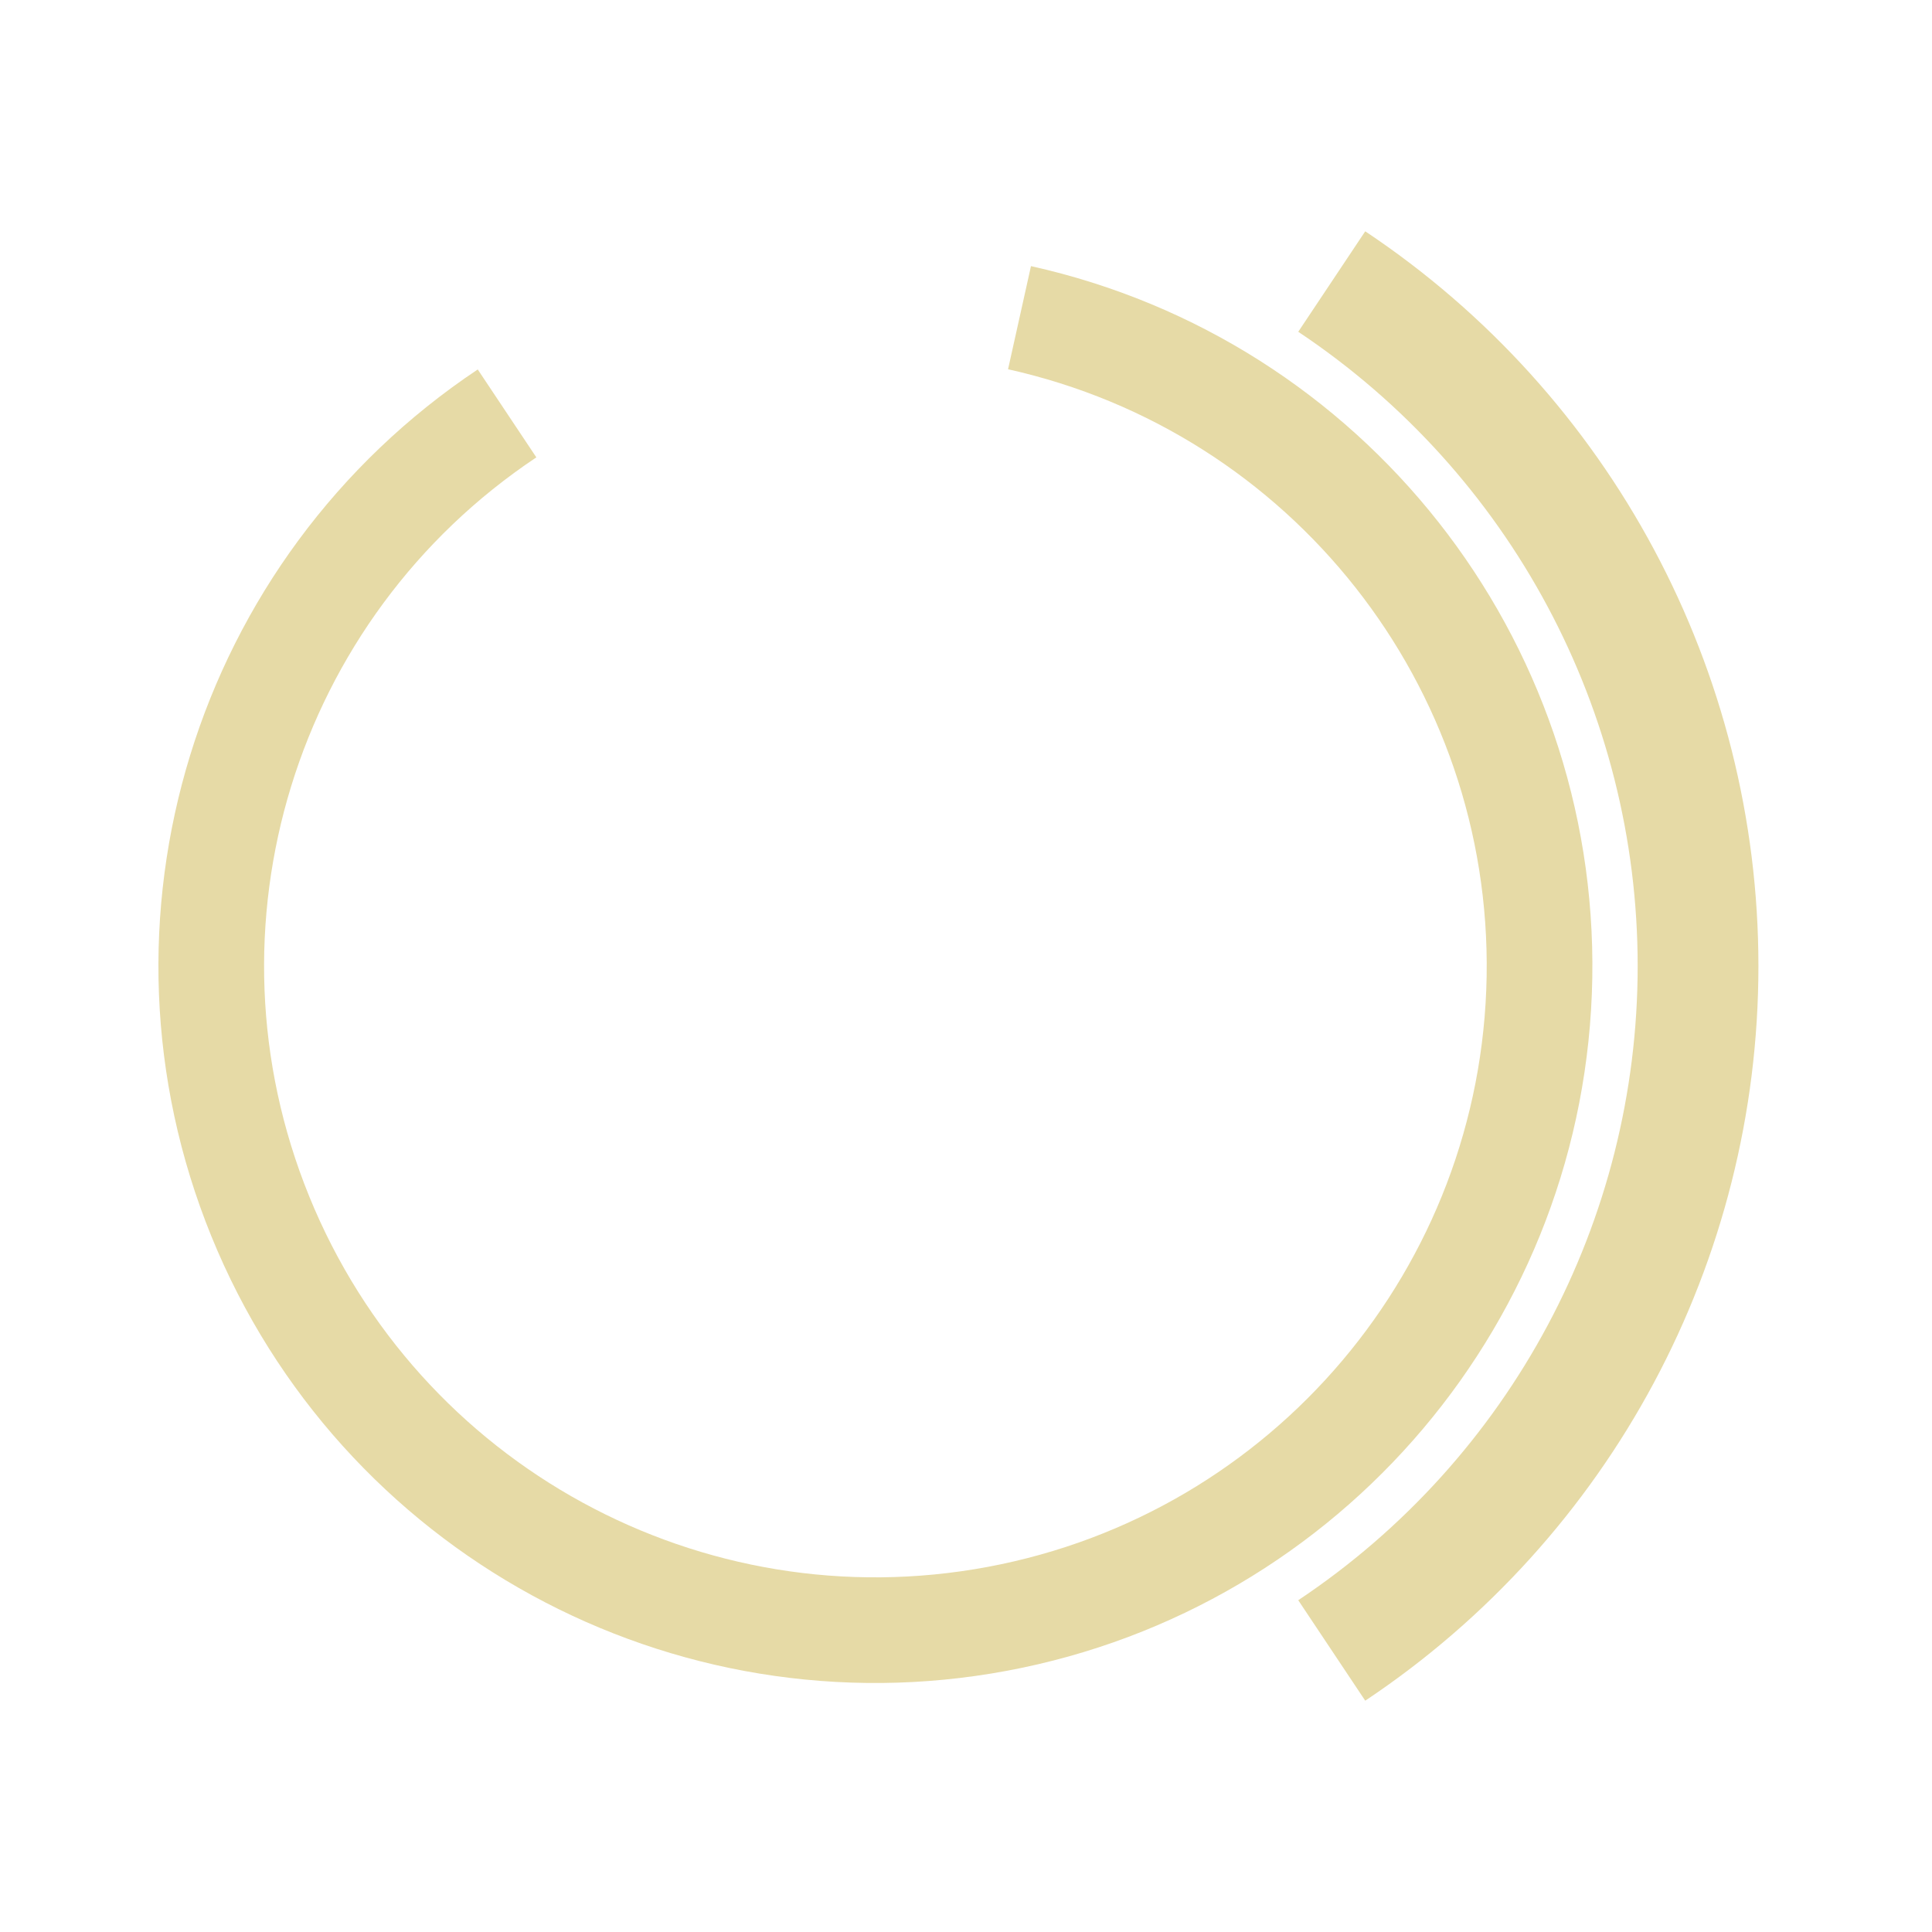
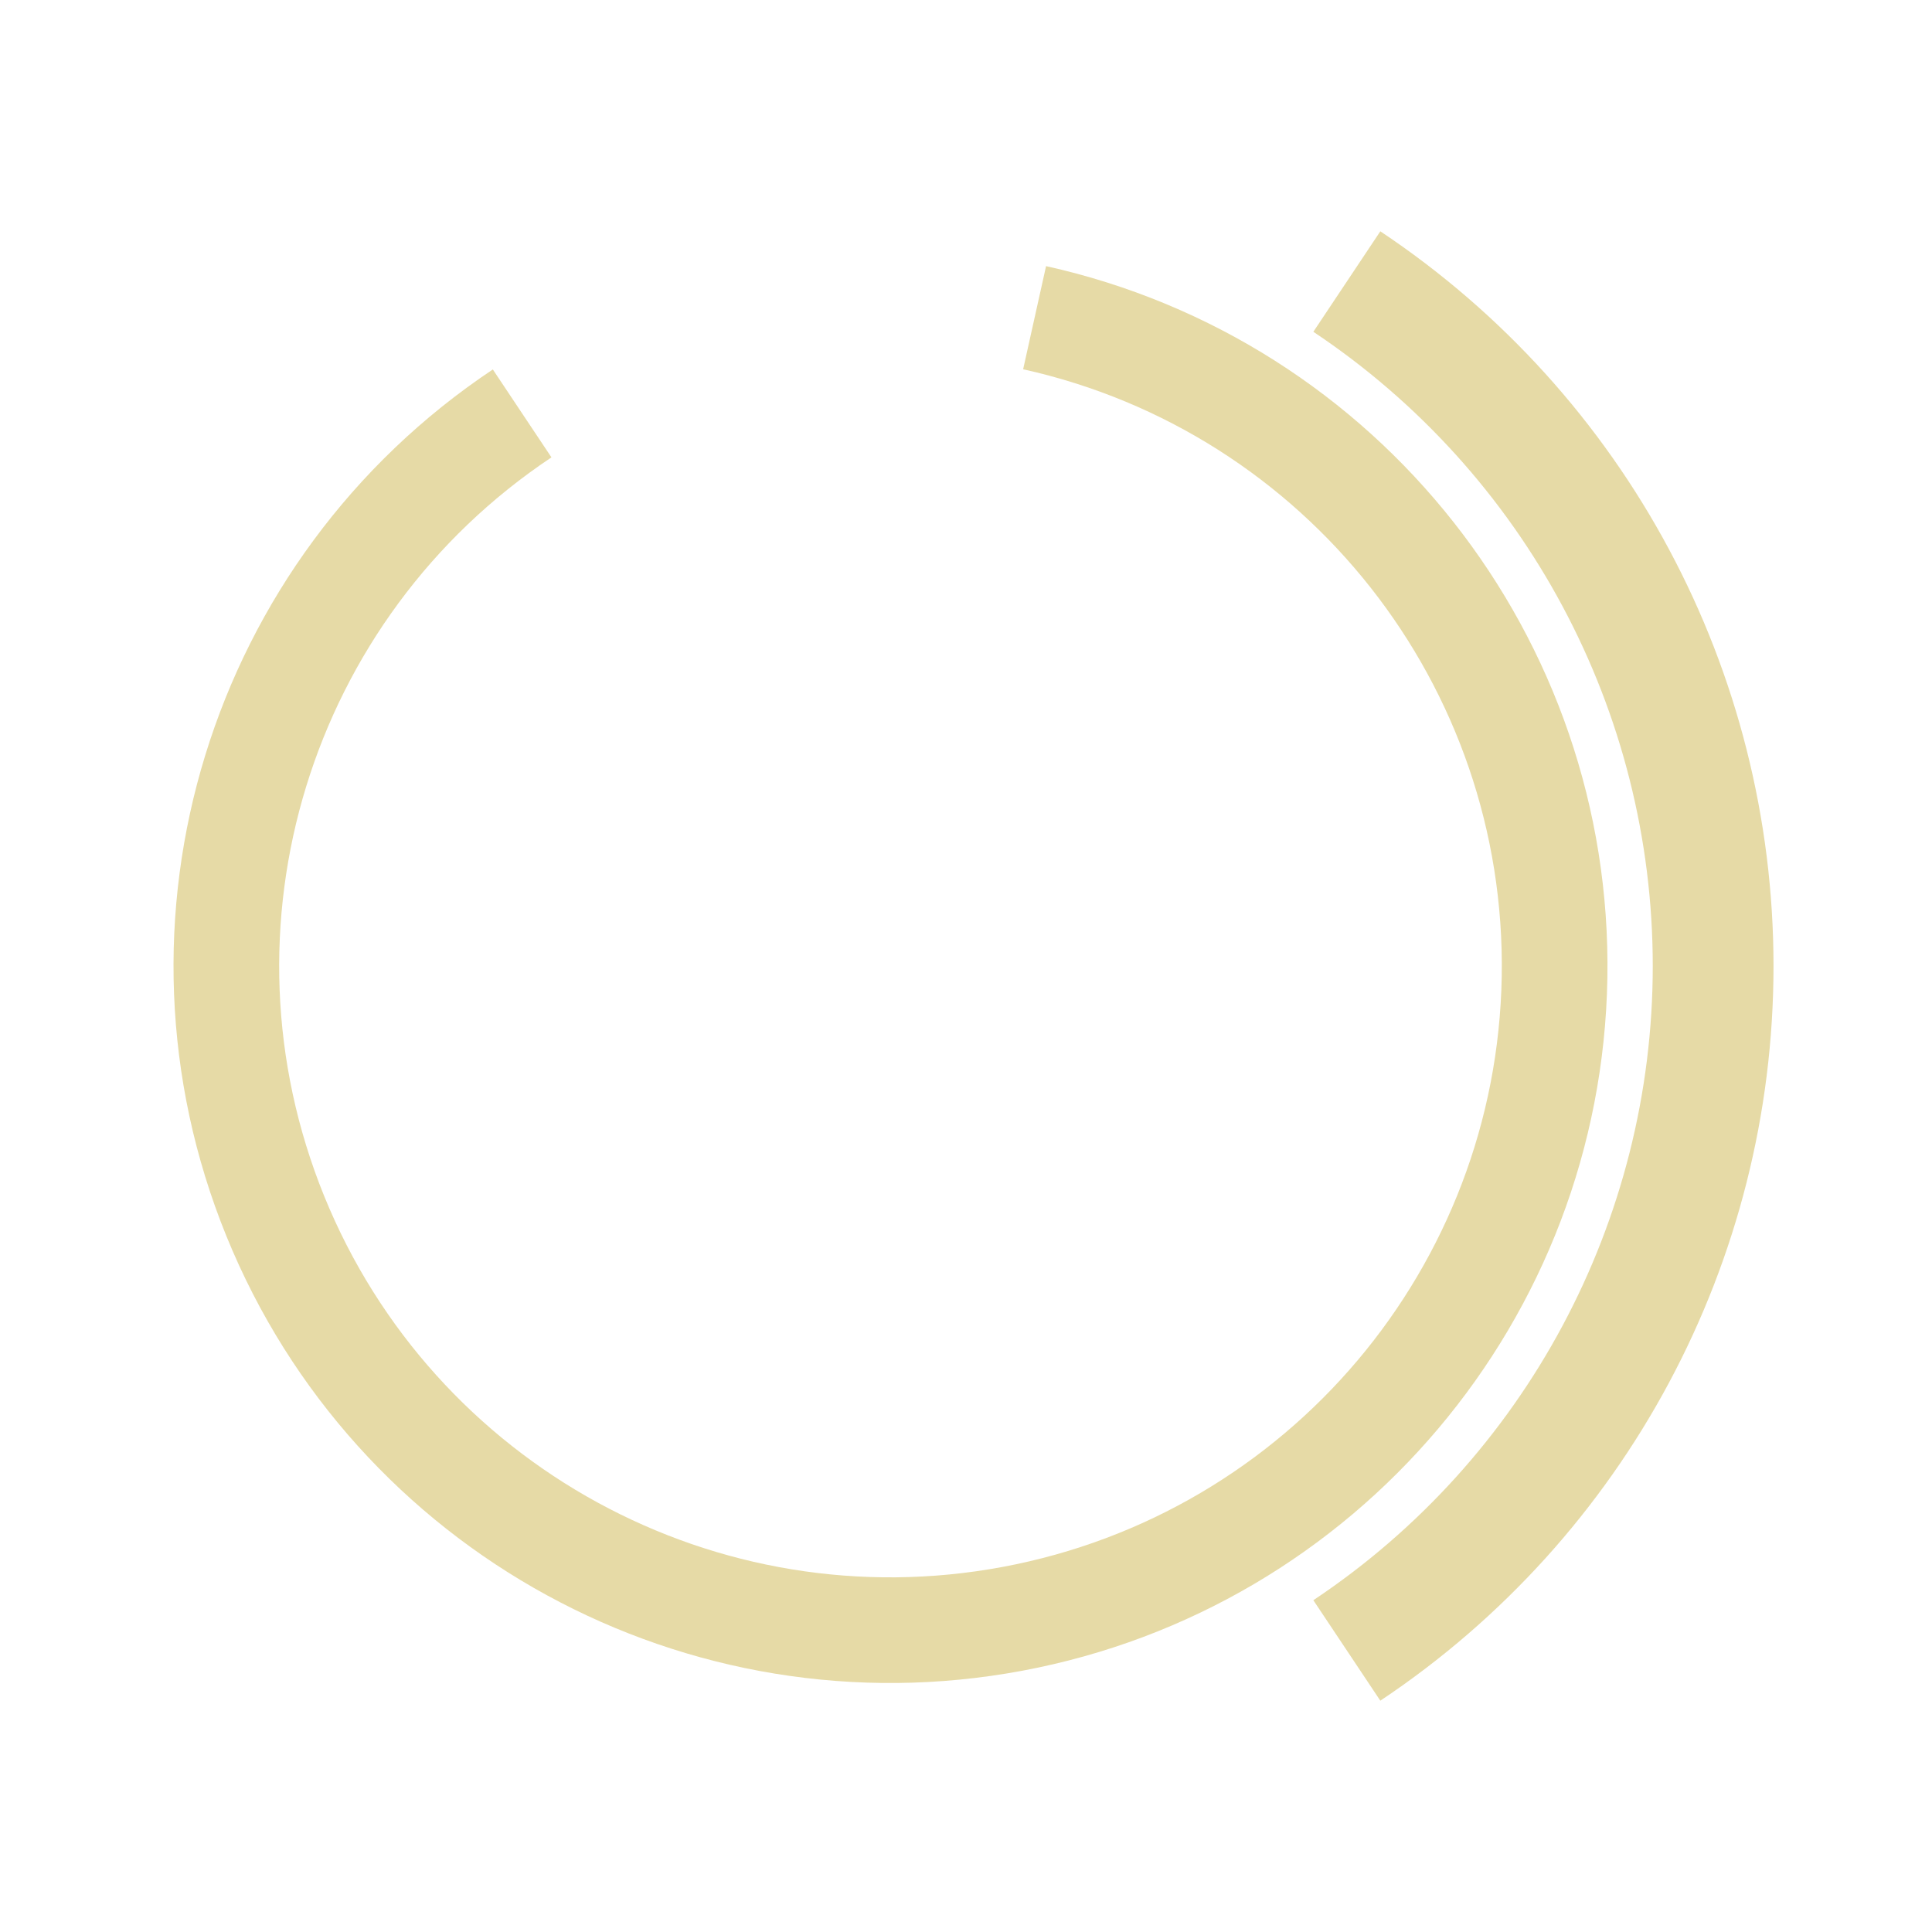
<svg xmlns="http://www.w3.org/2000/svg" preserveAspectRatio="xMidYMid meet" width="270" height="270">
-   <path stroke="#E6DAA6" stroke-width="14.766" d="M 70.861 57.775 A 92.812 92.812 0.0 1 0 142.478 44.398" fill="none" />
-   <path stroke="#E6DAA6" stroke-width="16.875" d="M 186.113 39.347 A 114.961 114.961 0.0 0 1 186.113 230.653" fill="none" />
+   <path stroke="#E6DAA6" stroke-width="14.766" d="M 72.97 57.775 A 92.812 92.812 0.0 1 0 144.587 44.398" fill="none" />
+   <path stroke="#E6DAA6" stroke-width="16.875" d="M 188.222 39.347 A 114.961 114.961 0.0 0 1 188.222 230.653" fill="none" />
</svg>
